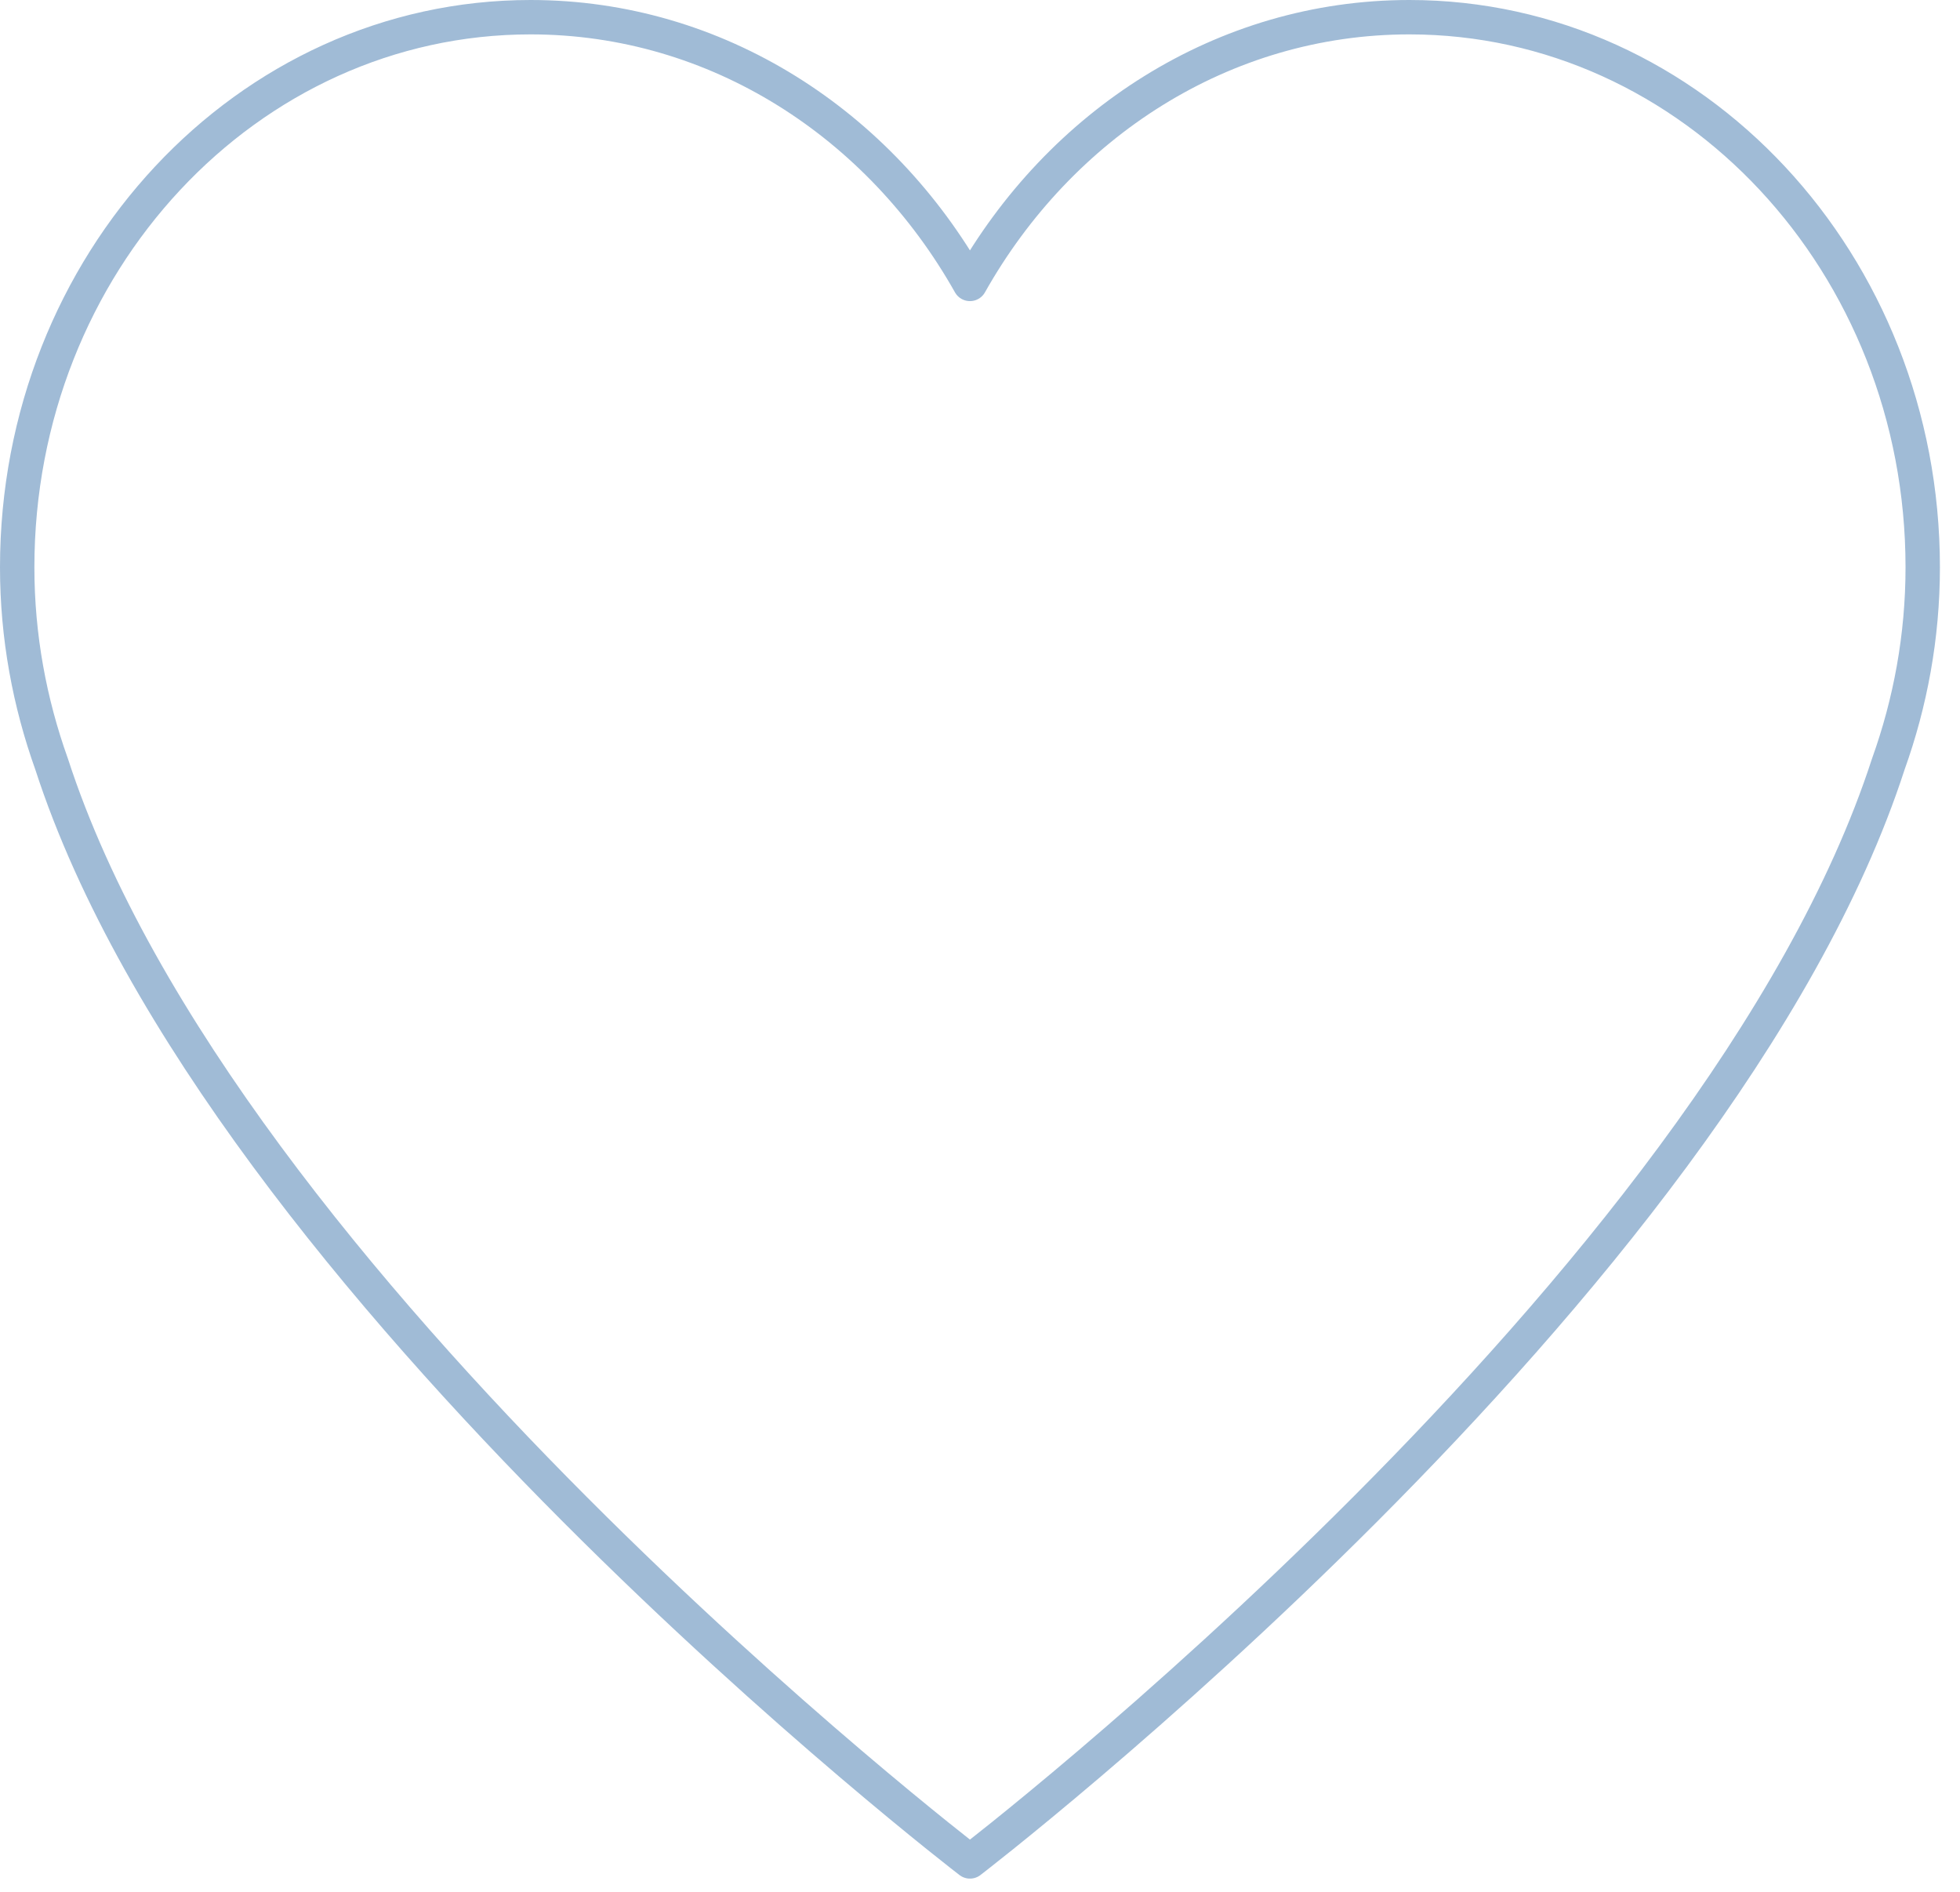
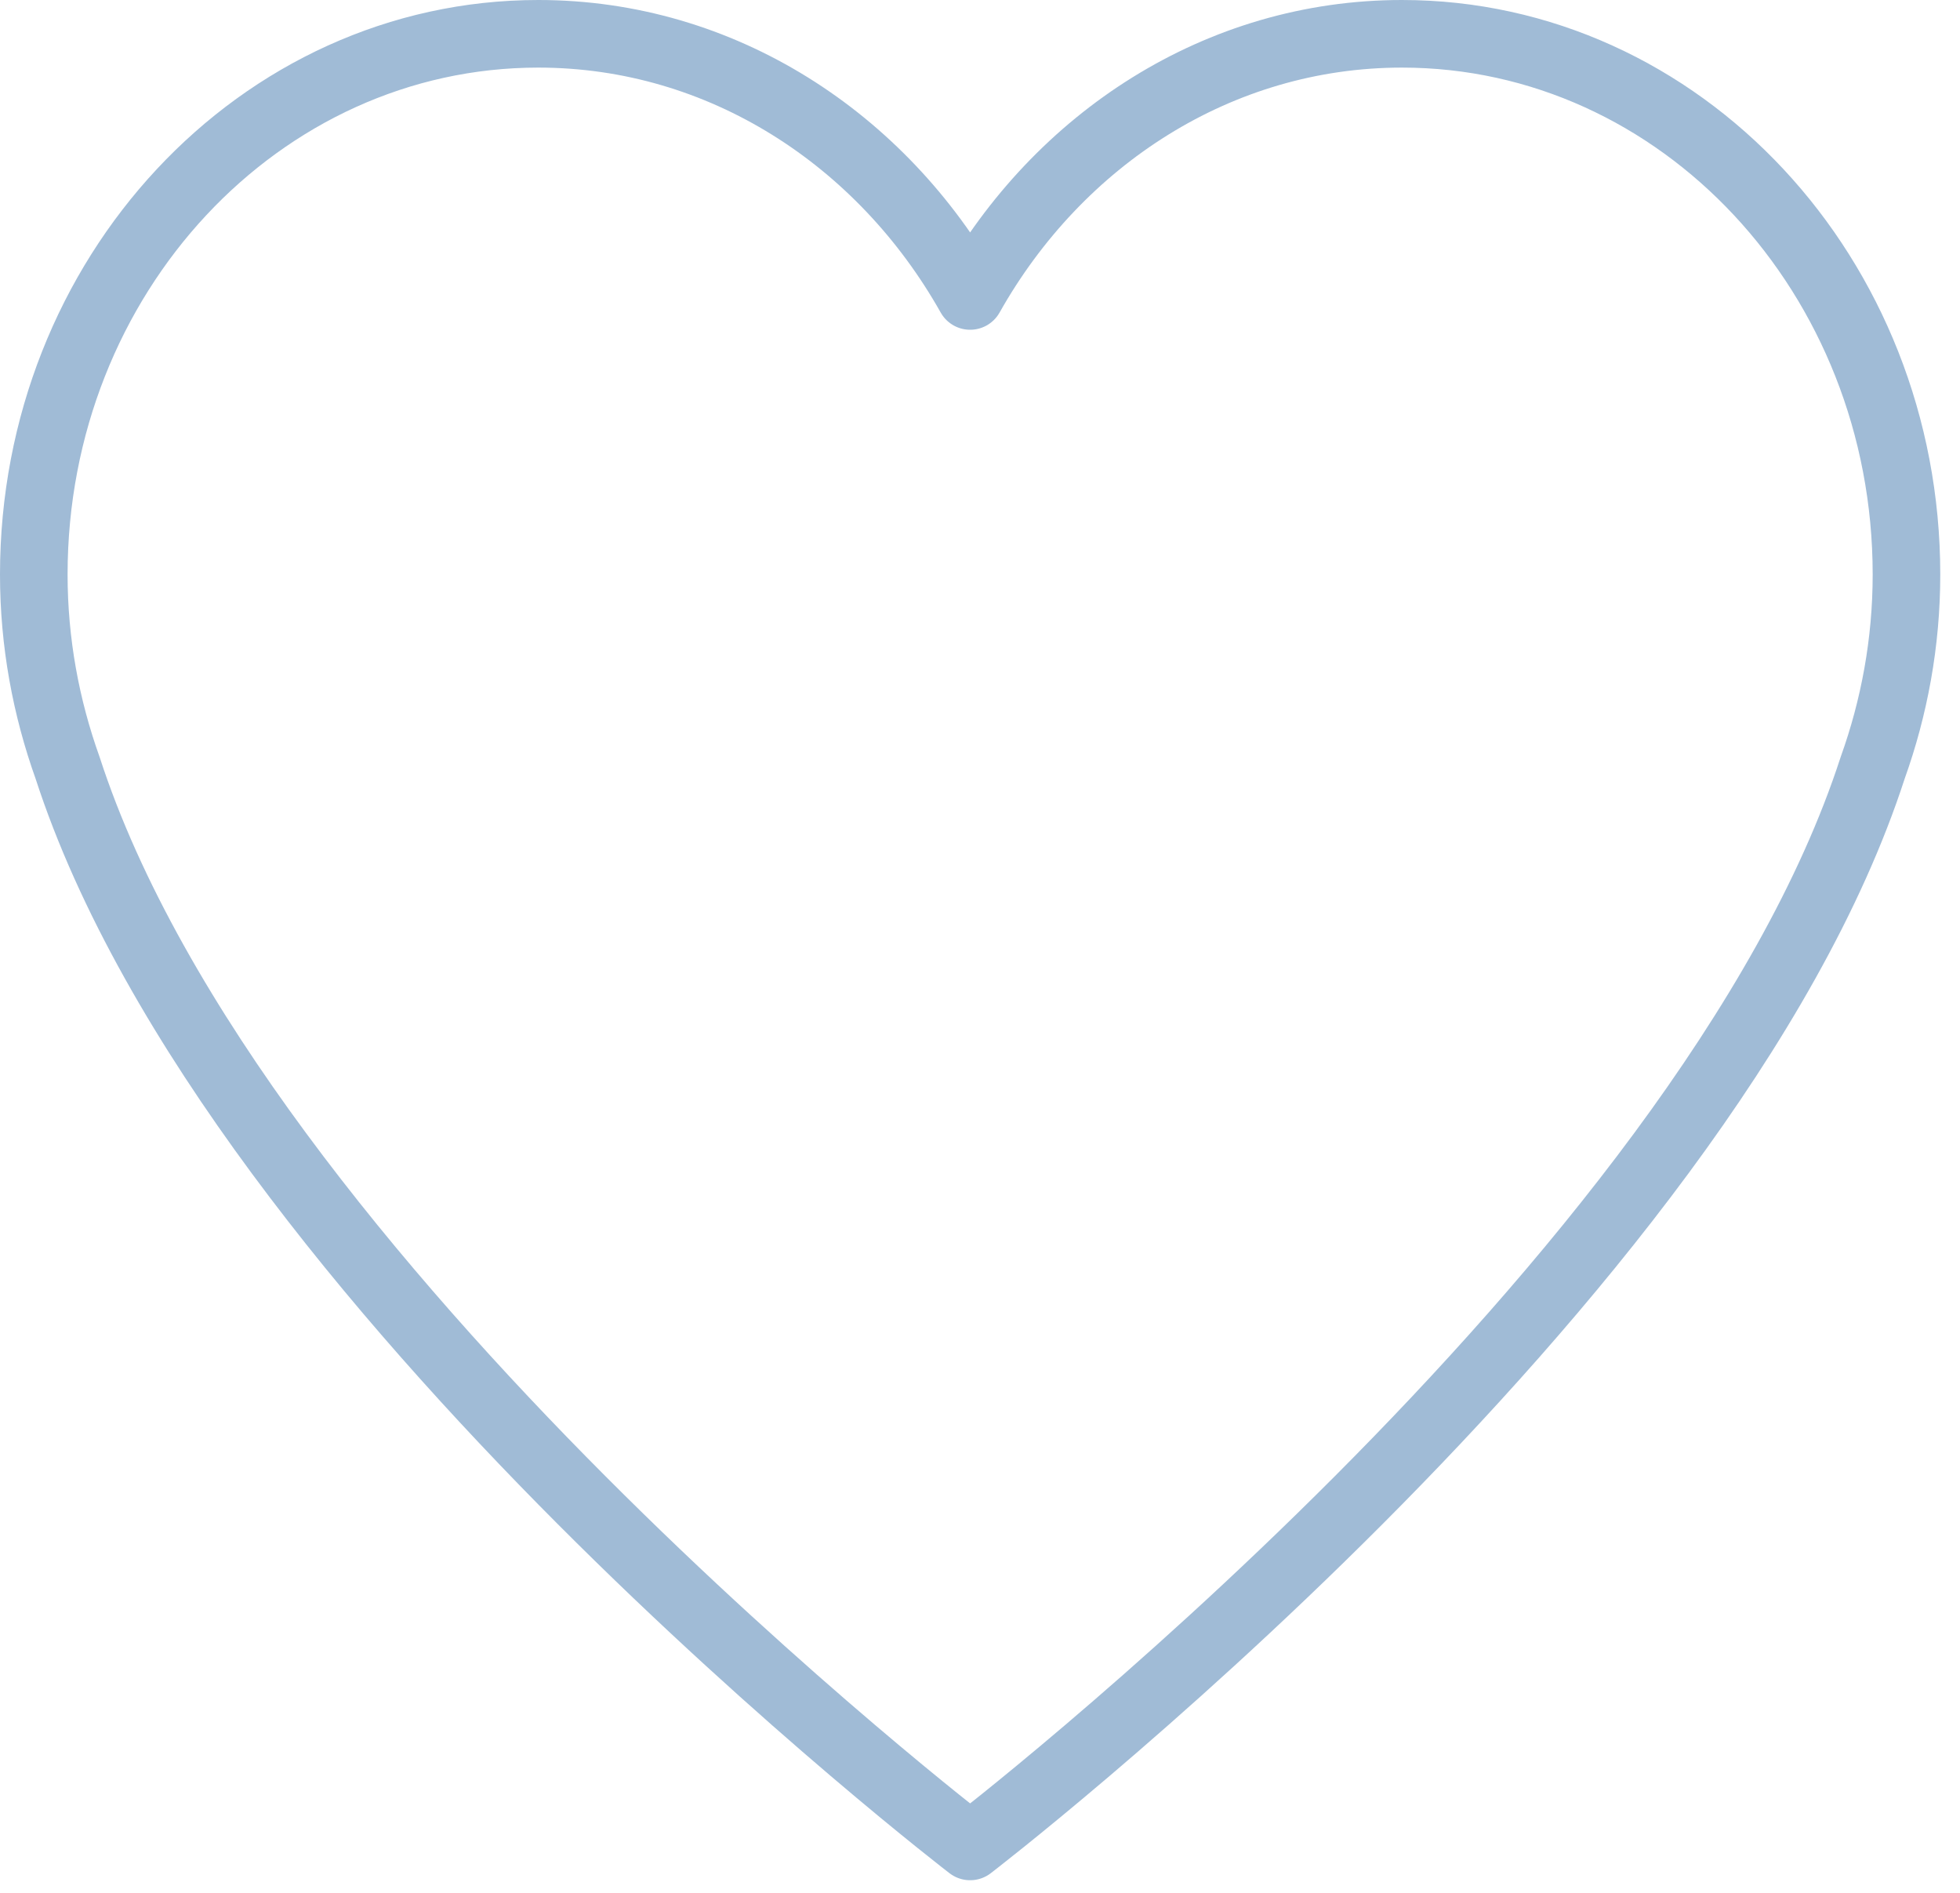
- <svg xmlns="http://www.w3.org/2000/svg" width="57" height="55" viewBox="0 0 57 55" fill="none">
-   <path d="M55.916 16.496C55.916 7.662 49.232 0.5 40.987 0.5C35.559 0.5 30.821 3.614 28.208 8.256C25.595 3.614 20.858 0.5 15.429 0.5C7.184 0.5 0.5 7.662 0.5 16.496C0.5 18.515 0.864 20.439 1.501 22.219C6.438 37.432 28.208 54.127 28.208 54.127C28.208 54.127 49.979 37.432 54.915 22.219C55.553 20.44 55.916 18.515 55.916 16.496Z" stroke="#A0BBD6" stroke-linecap="round" stroke-linejoin="round" />
+ <svg xmlns="http://www.w3.org/2000/svg" width="58" height="56" viewBox="0 0 58 56" fill="none">
+   <path d="M56.416 16.996C56.416 8.162 49.732 1 41.487 1C36.059 1 31.321 4.114 28.708 8.756C26.095 4.114 21.358 1 15.929 1C7.684 1 1 8.162 1 16.996C1 19.015 1.364 20.939 2.001 22.719C6.938 37.932 28.708 54.627 28.708 54.627C28.708 54.627 50.479 37.932 55.415 22.719C56.053 20.94 56.416 19.015 56.416 16.996Z" stroke="#A0BBD6" stroke-width="2" stroke-linecap="round" stroke-linejoin="round" />
</svg>
